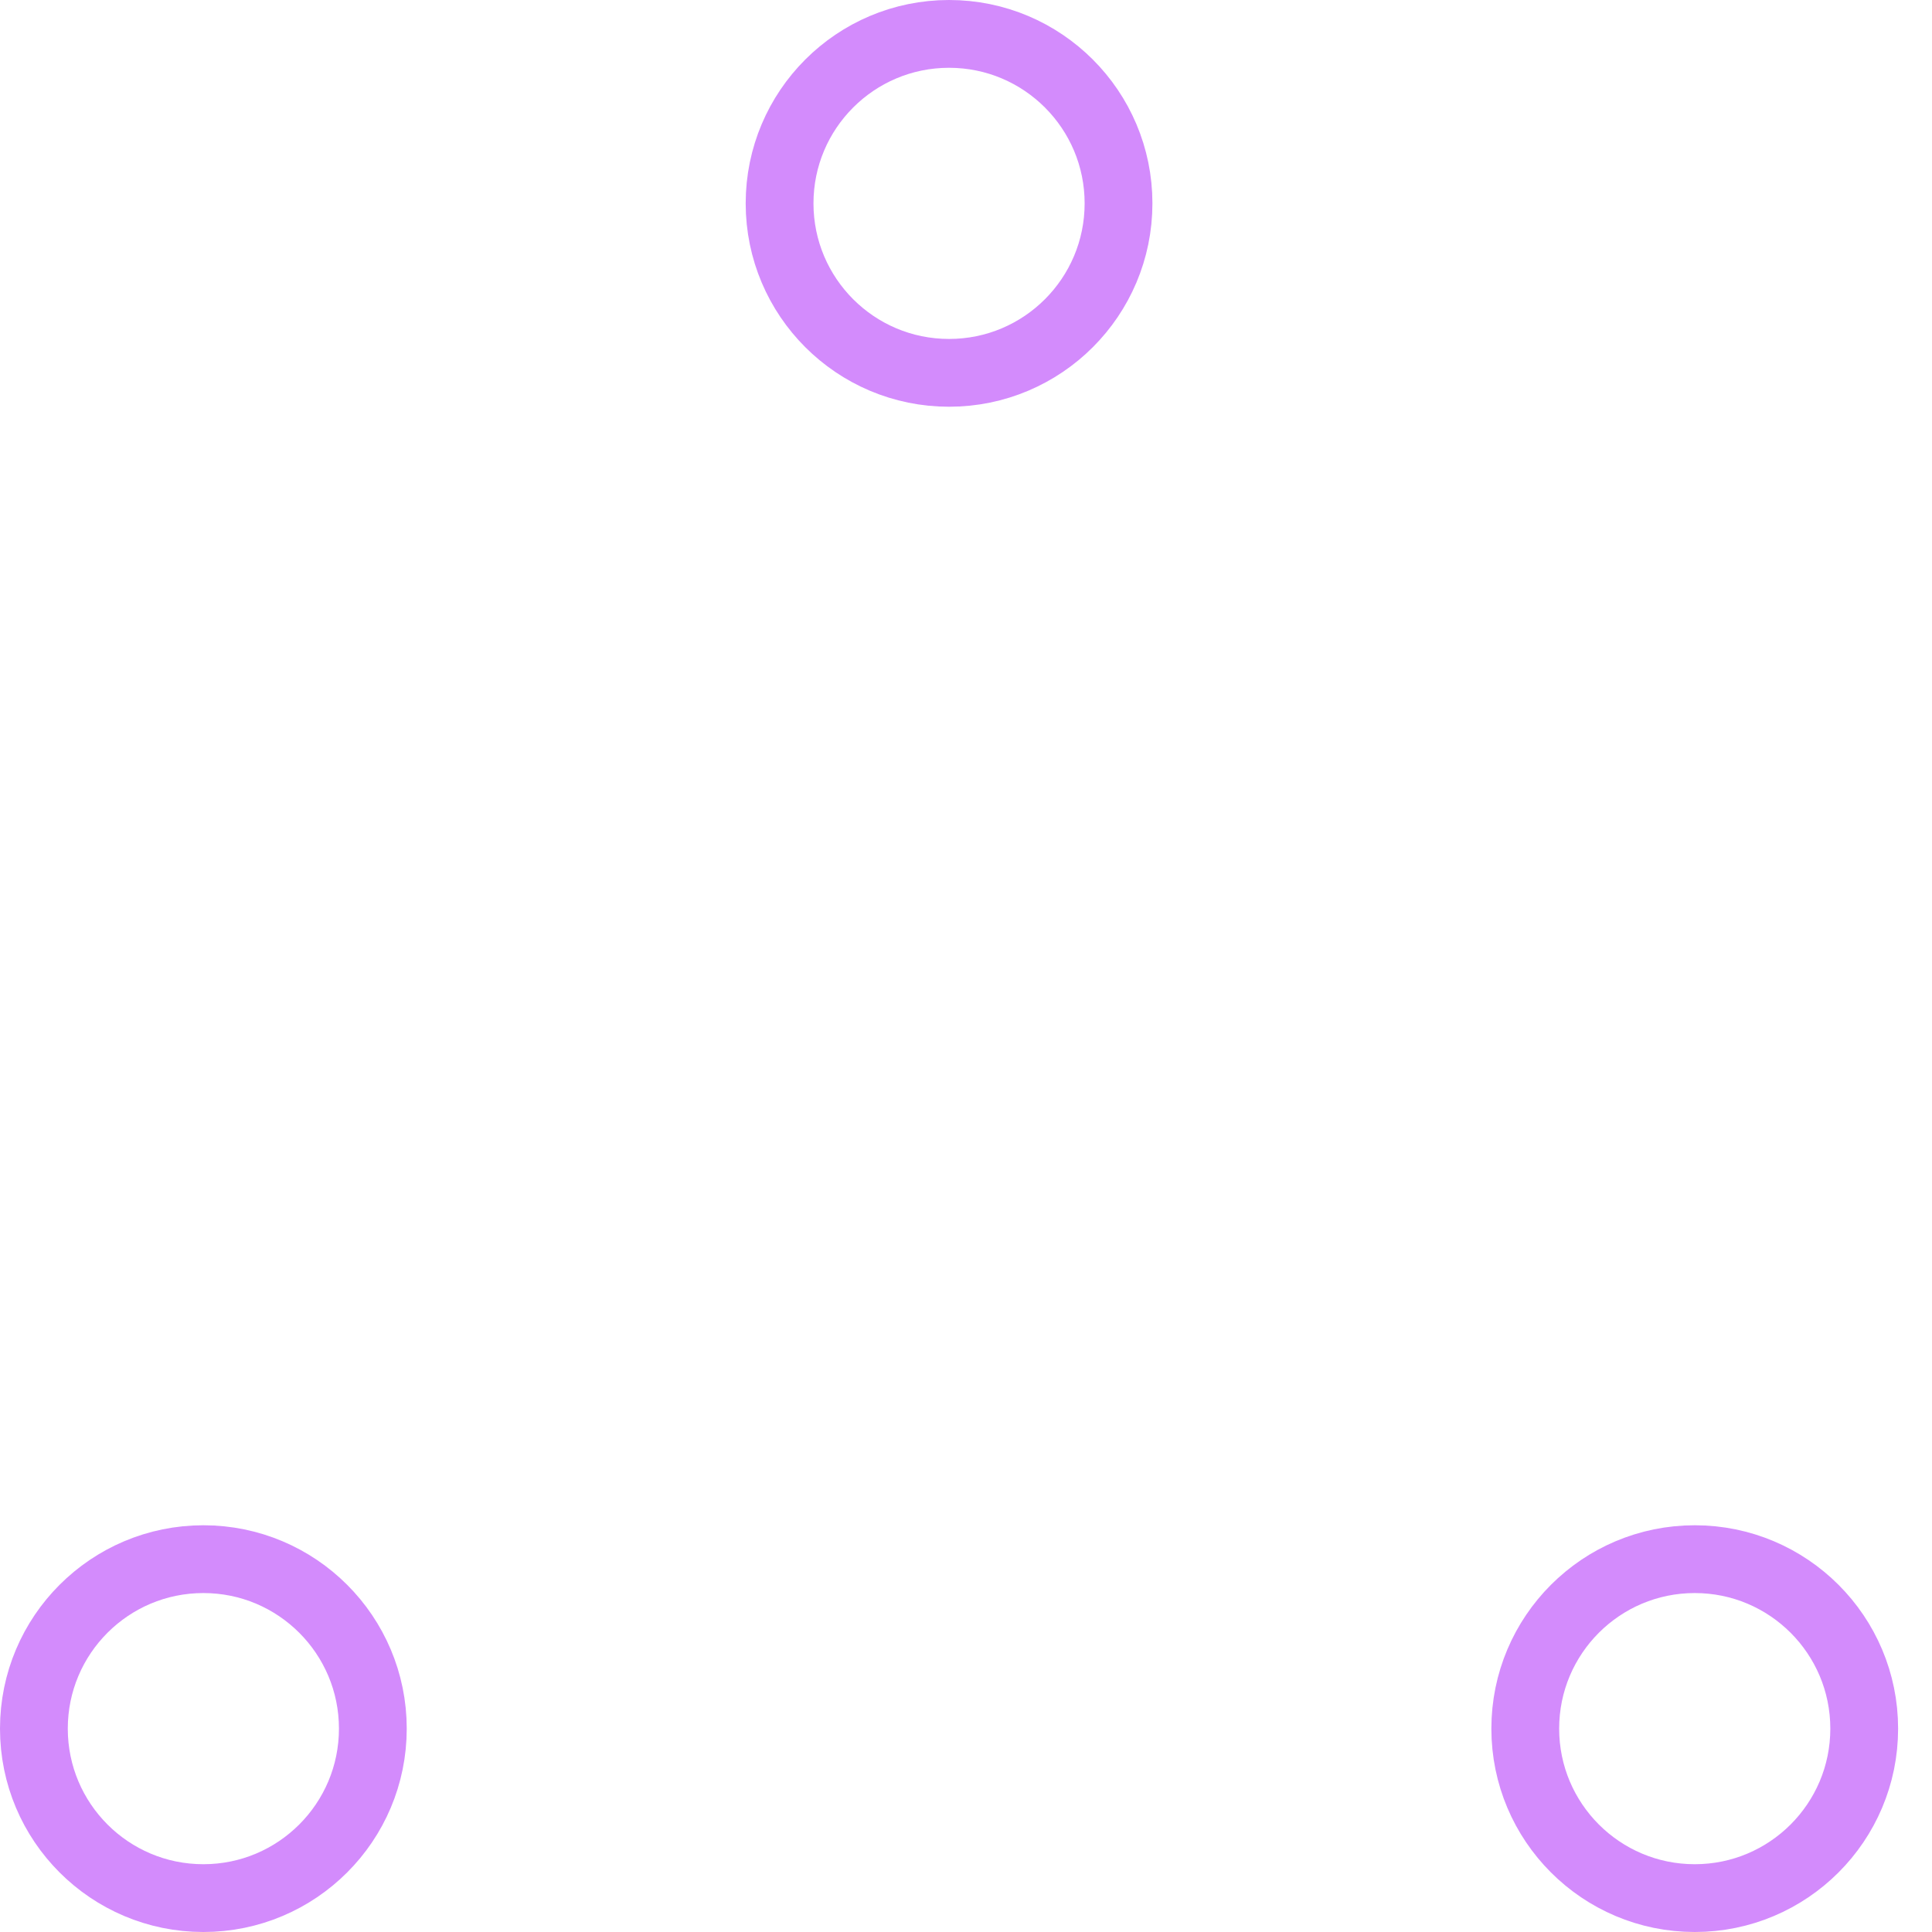
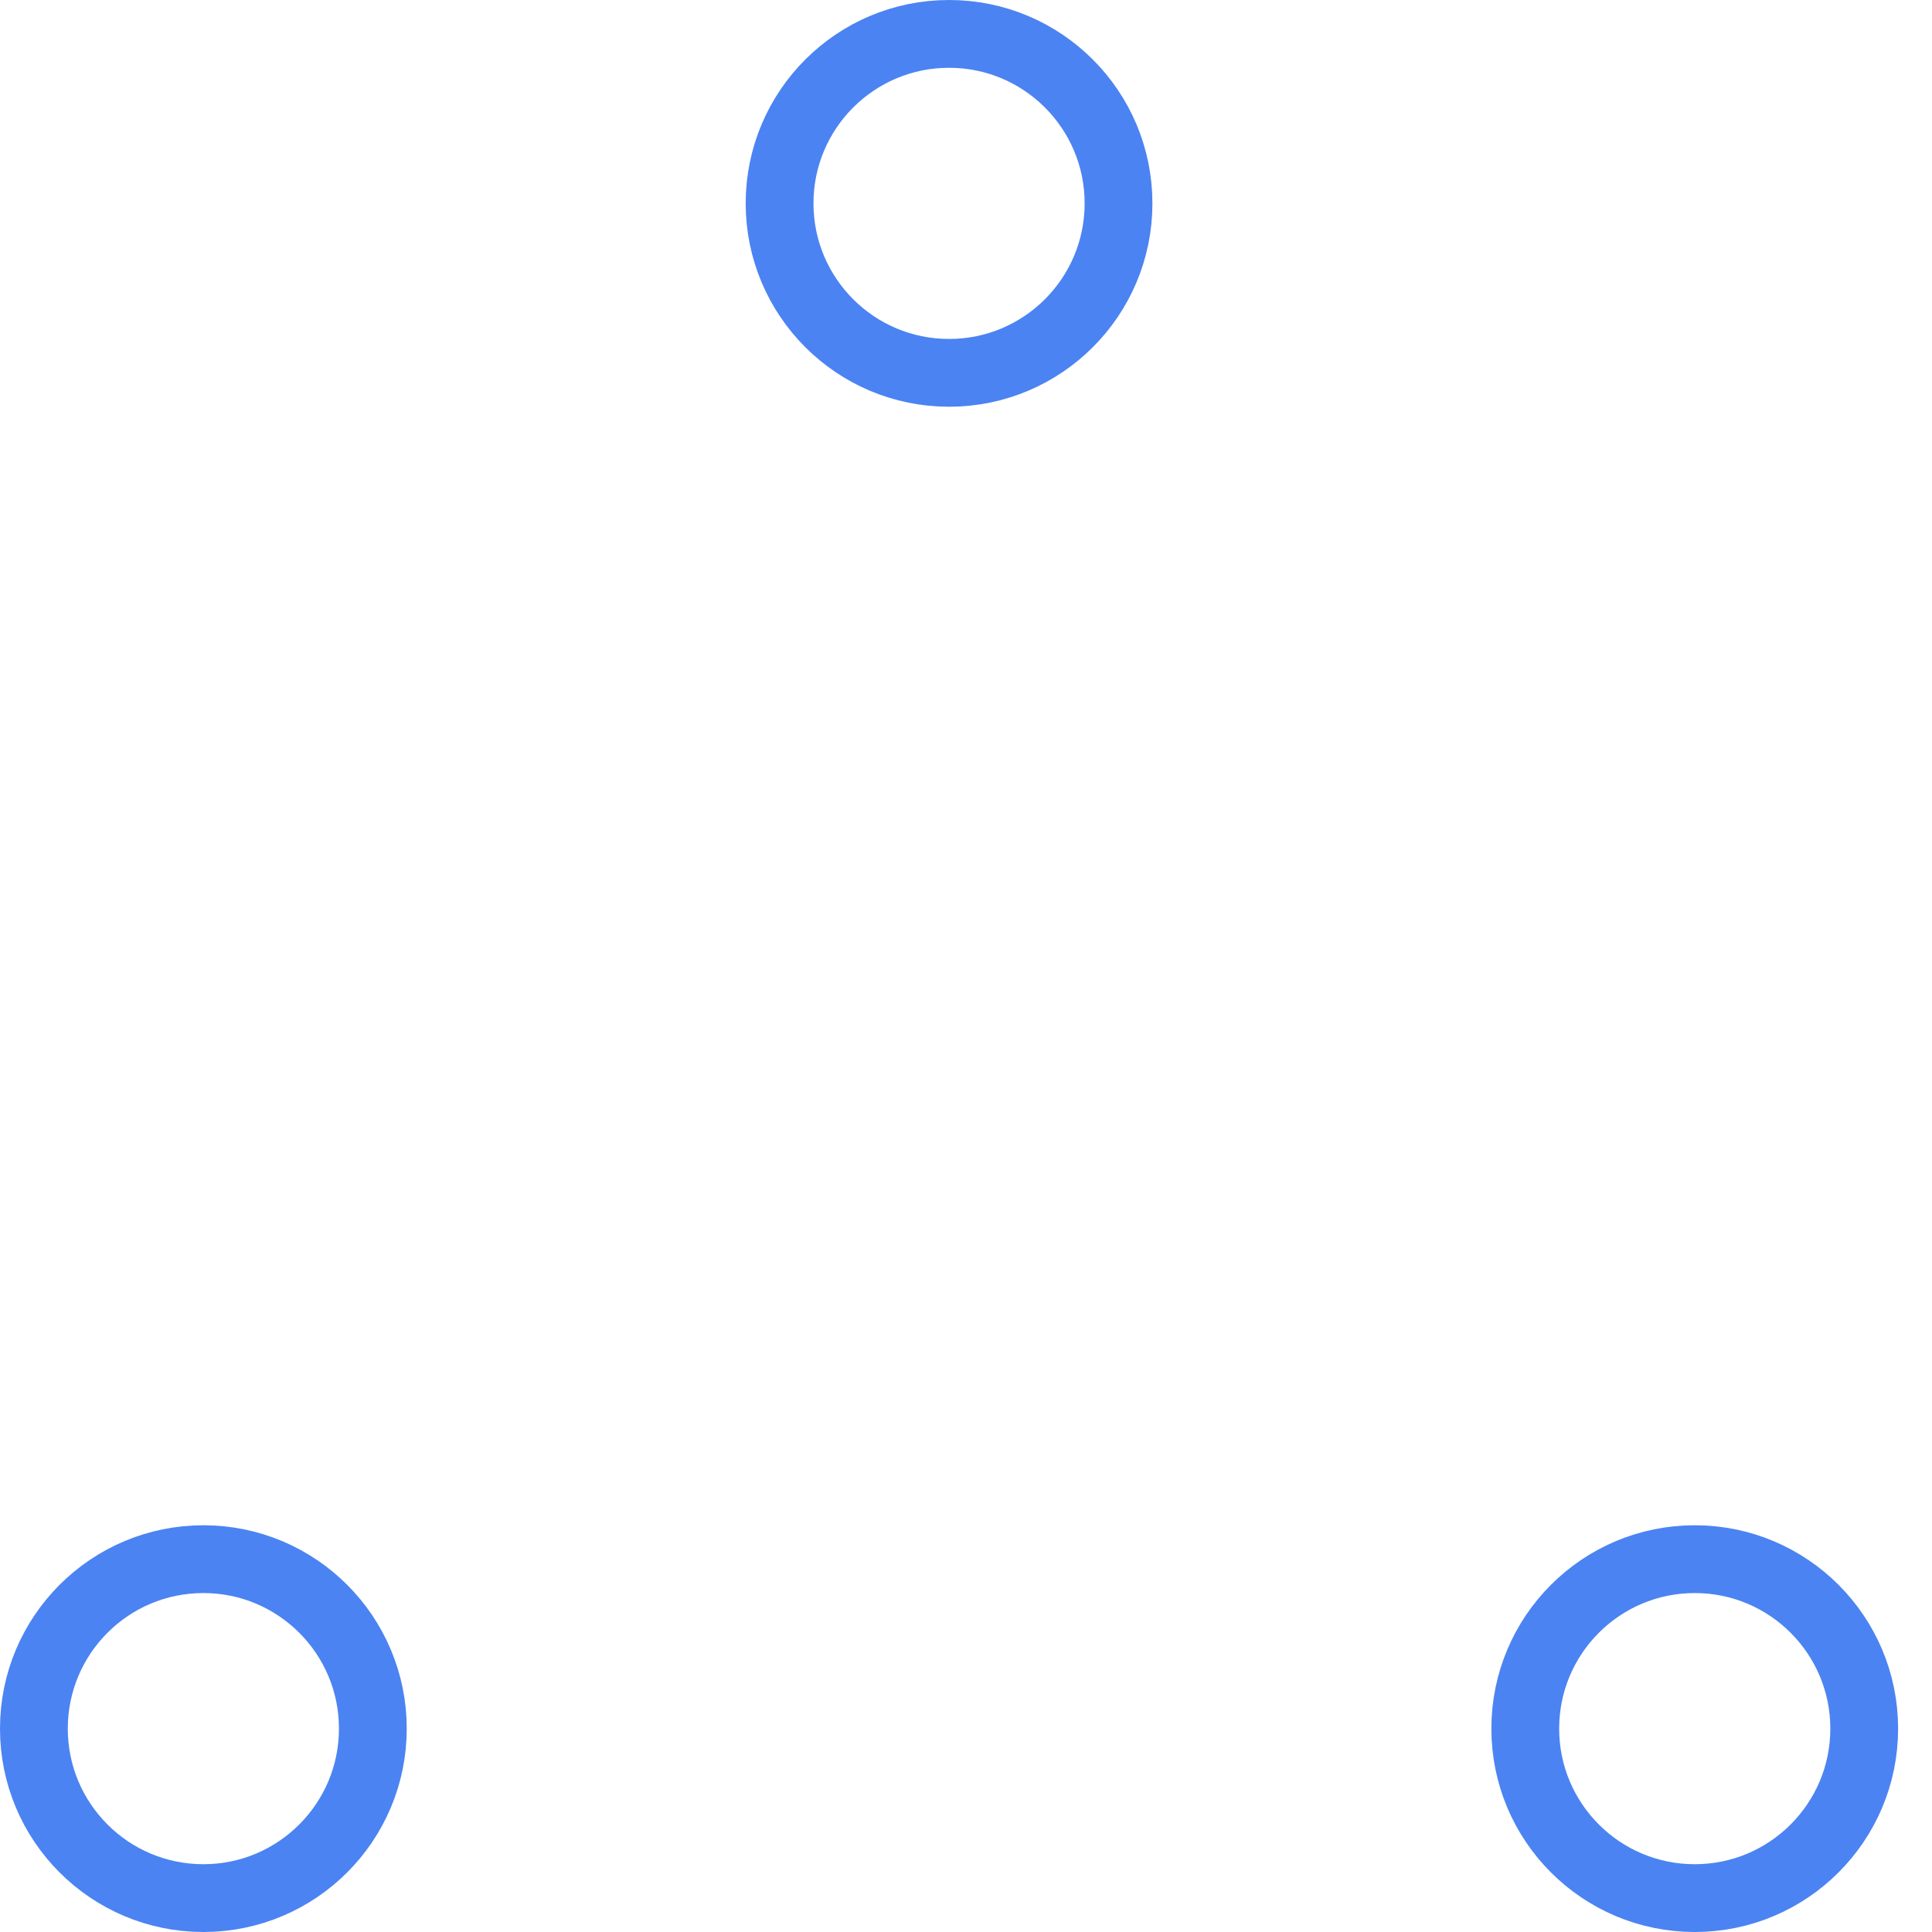
- <svg xmlns="http://www.w3.org/2000/svg" width="80" height="80" viewBox="0 0 57 57" stroke="#d38bfc">
+ <svg xmlns="http://www.w3.org/2000/svg" width="80" height="80" viewBox="0 0 57 57" stroke="#4B83F2">
  <g fill="none" fill-rule="evenodd">
    <g transform="translate(1 1)" stroke-width="2">
      <circle cx="5" cy="50" r="5">
        <animate attributeName="cy" begin="0s" dur="2.2s" values="50;5;50;50" calcMode="linear" repeatCount="indefinite" />
        <animate attributeName="cx" begin="0s" dur="2.2s" values="5;27;49;5" calcMode="linear" repeatCount="indefinite" />
      </circle>
      <circle cx="27" cy="5" r="5">
        <animate attributeName="cy" begin="0s" dur="2.2s" from="5" to="5" values="5;50;50;5" calcMode="linear" repeatCount="indefinite" />
        <animate attributeName="cx" begin="0s" dur="2.2s" from="27" to="27" values="27;49;5;27" calcMode="linear" repeatCount="indefinite" />
      </circle>
      <circle cx="49" cy="50" r="5">
        <animate attributeName="cy" begin="0s" dur="2.2s" values="50;50;5;50" calcMode="linear" repeatCount="indefinite" />
        <animate attributeName="cx" from="49" to="49" begin="0s" dur="2.2s" values="49;5;27;49" calcMode="linear" repeatCount="indefinite" />
      </circle>
    </g>
  </g>
</svg>
